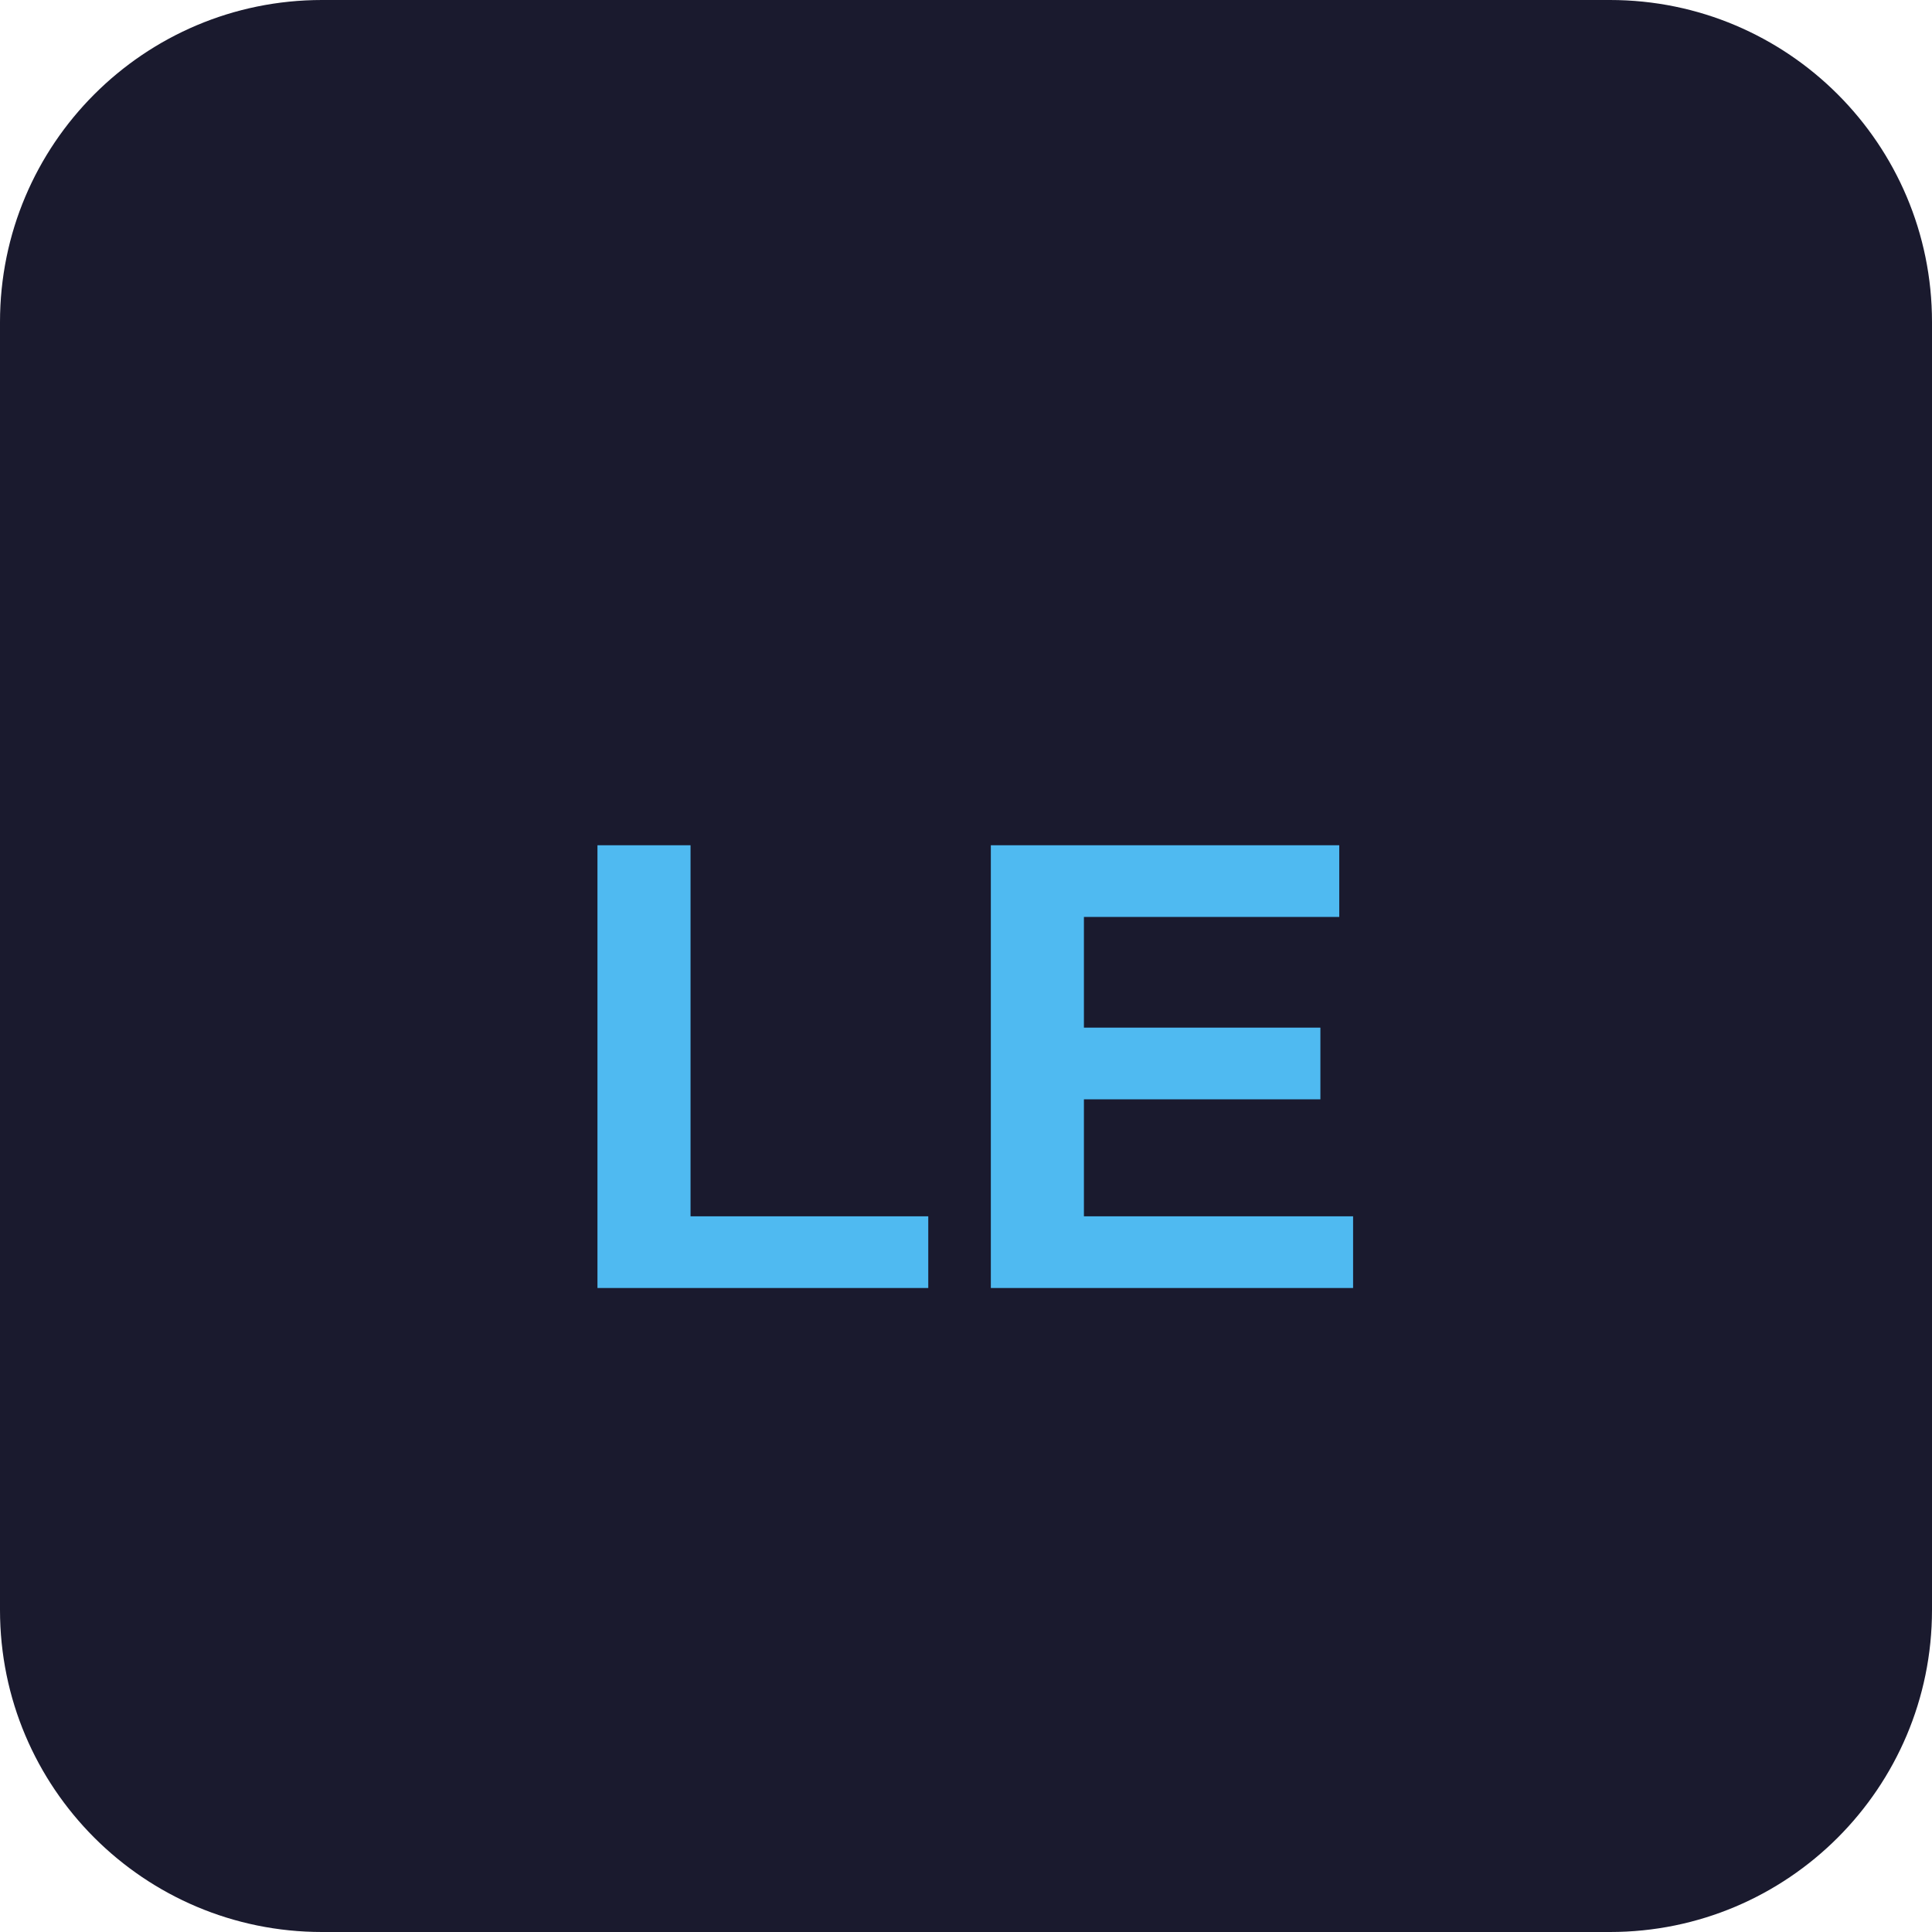
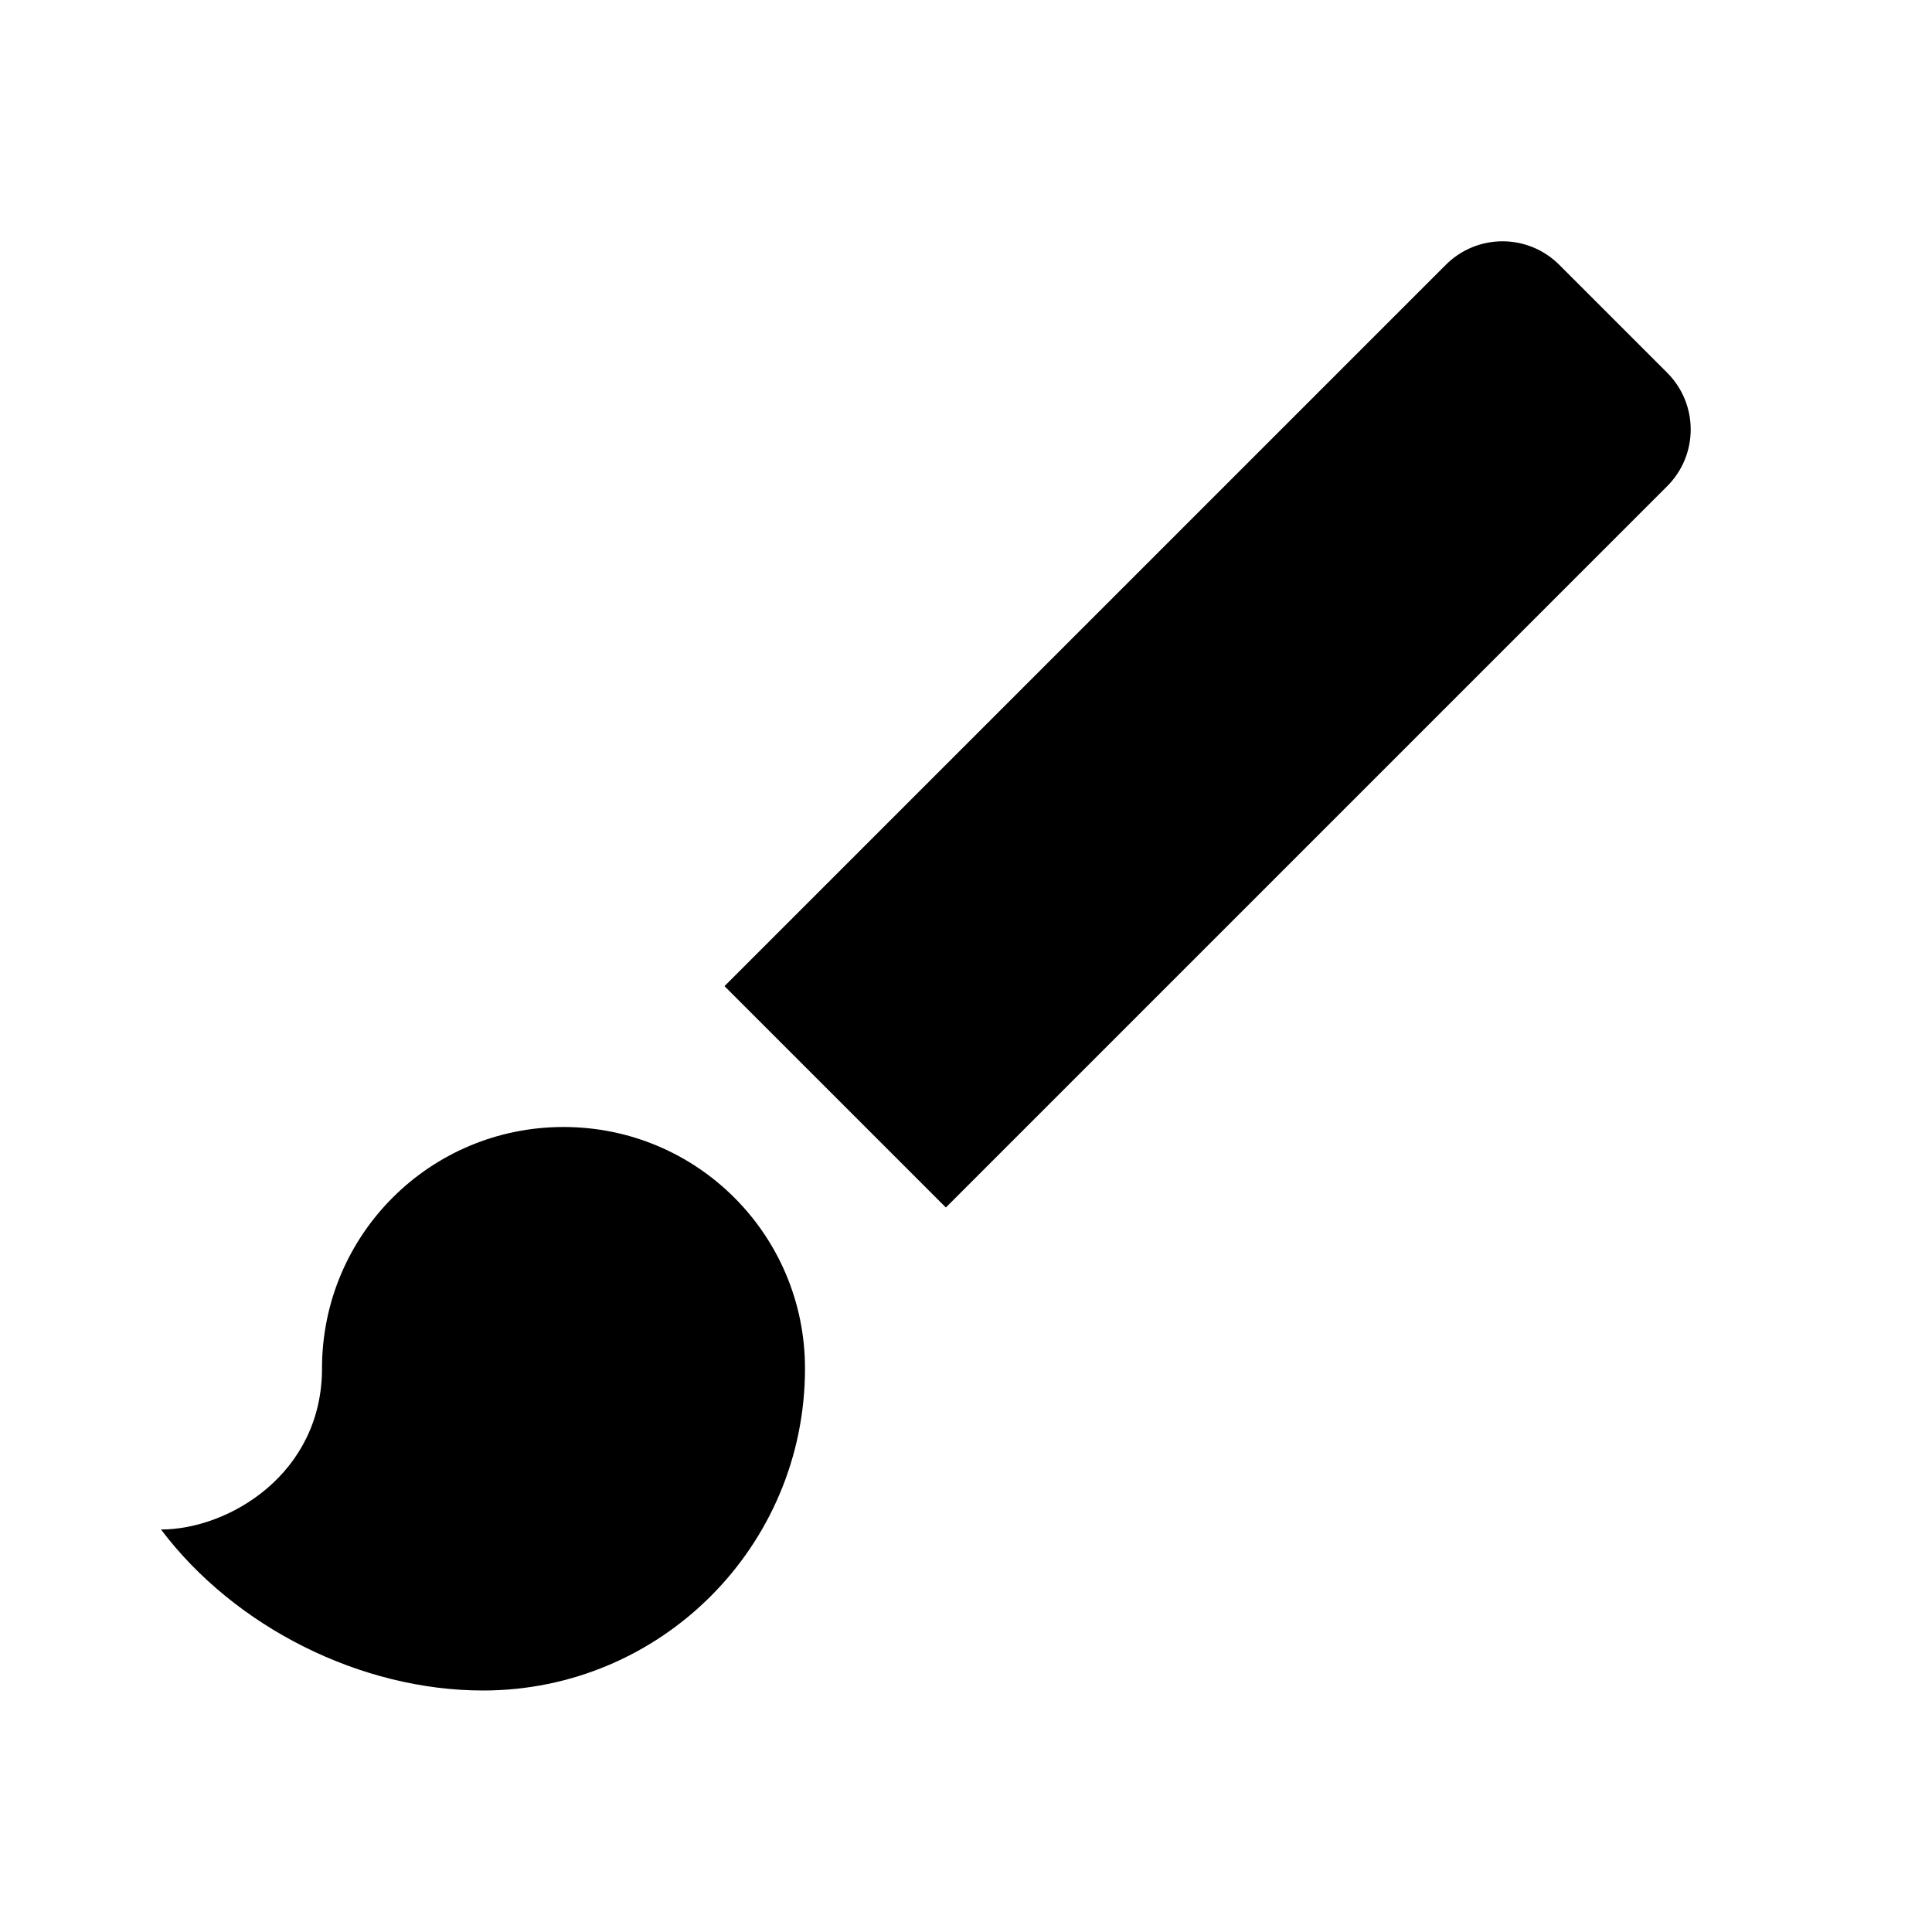
- <svg xmlns="http://www.w3.org/2000/svg" viewBox="0 0 24 24" fill="none">
-   <rect width="24" height="24" rx="4" fill="#1a1a2e" />
-   <text x="12" y="16" text-anchor="middle" font-family="Arial, sans-serif" font-size="8" font-weight="bold" fill="#4FBAF1">LE</text>
+ <svg xmlns="http://www.w3.org/2000/svg" viewBox="0 0 24 24" fill="currentColor">
+   <path d="M7 14c-1.66 0-3 1.34-3 3 0 1.31-1.16 2-2 2 .92 1.22 2.49 2 4 2 2.21 0 4-1.79 4-4 0-1.66-1.34-3-3-3zm13.71-9.37l-1.34-1.34c-.39-.39-1.02-.39-1.41 0L9 12.25 11.75 15l8.96-8.96c.39-.39.39-1.02 0-1.41z" />
</svg>
